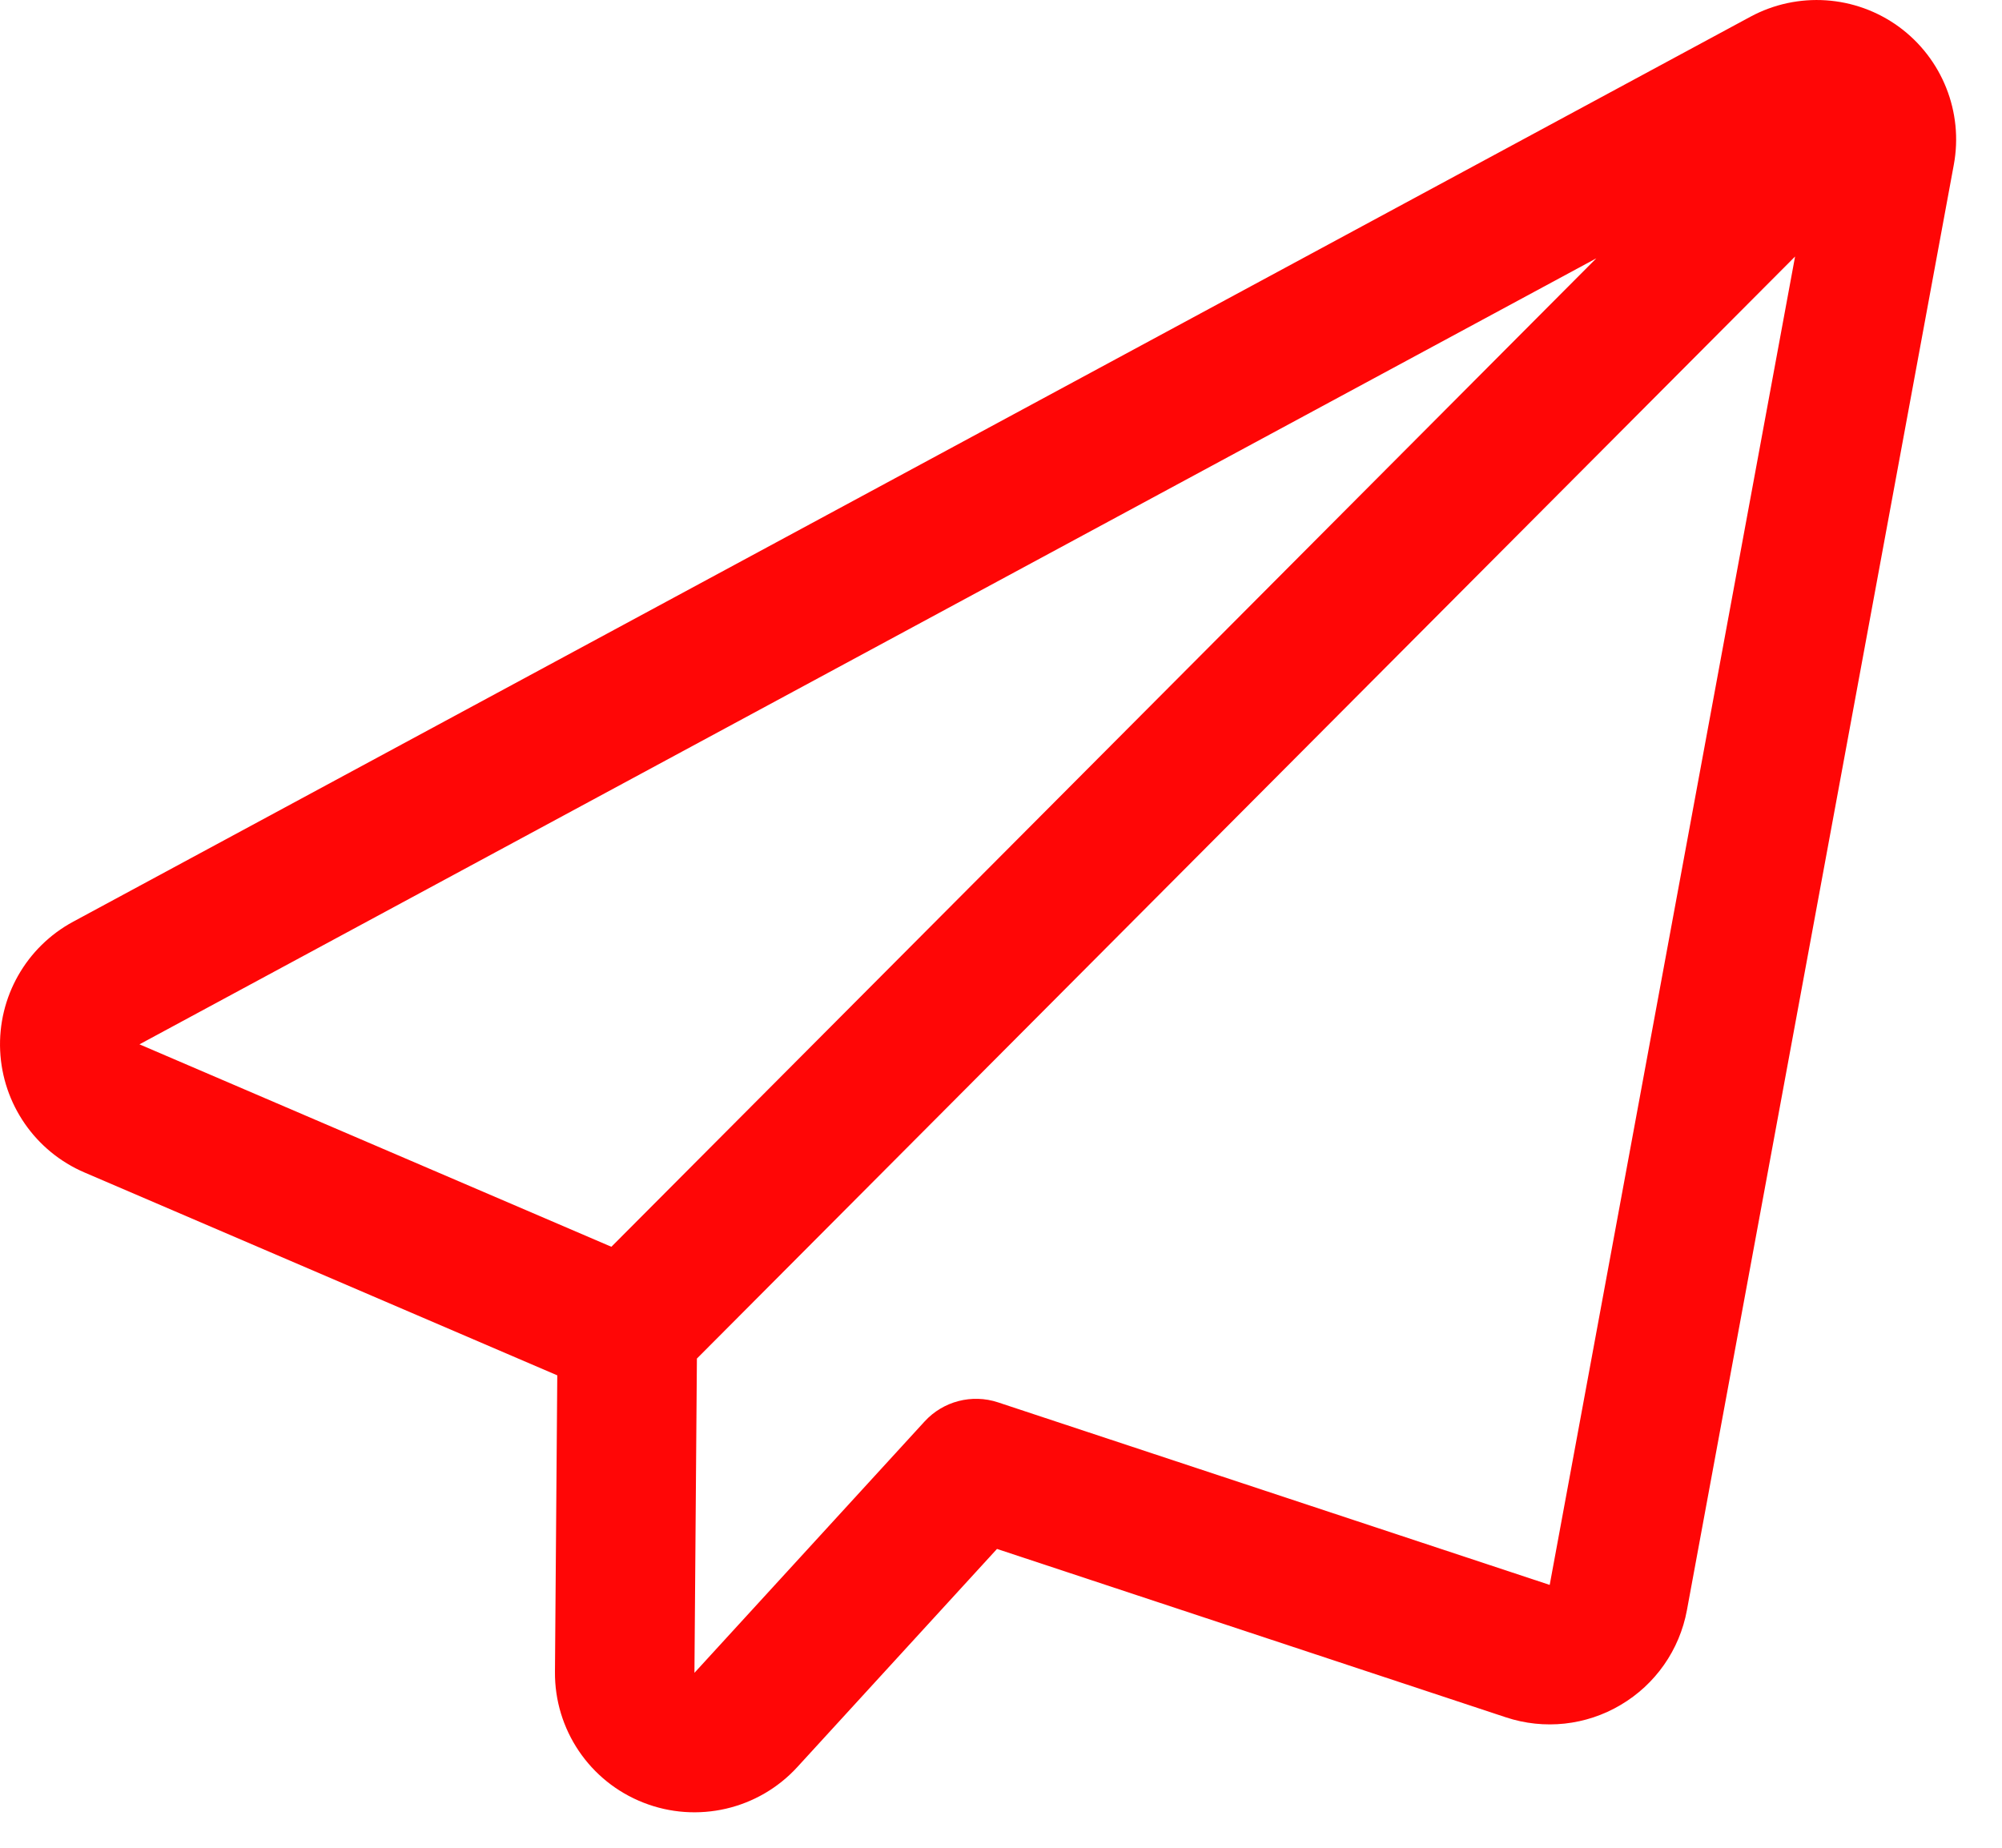
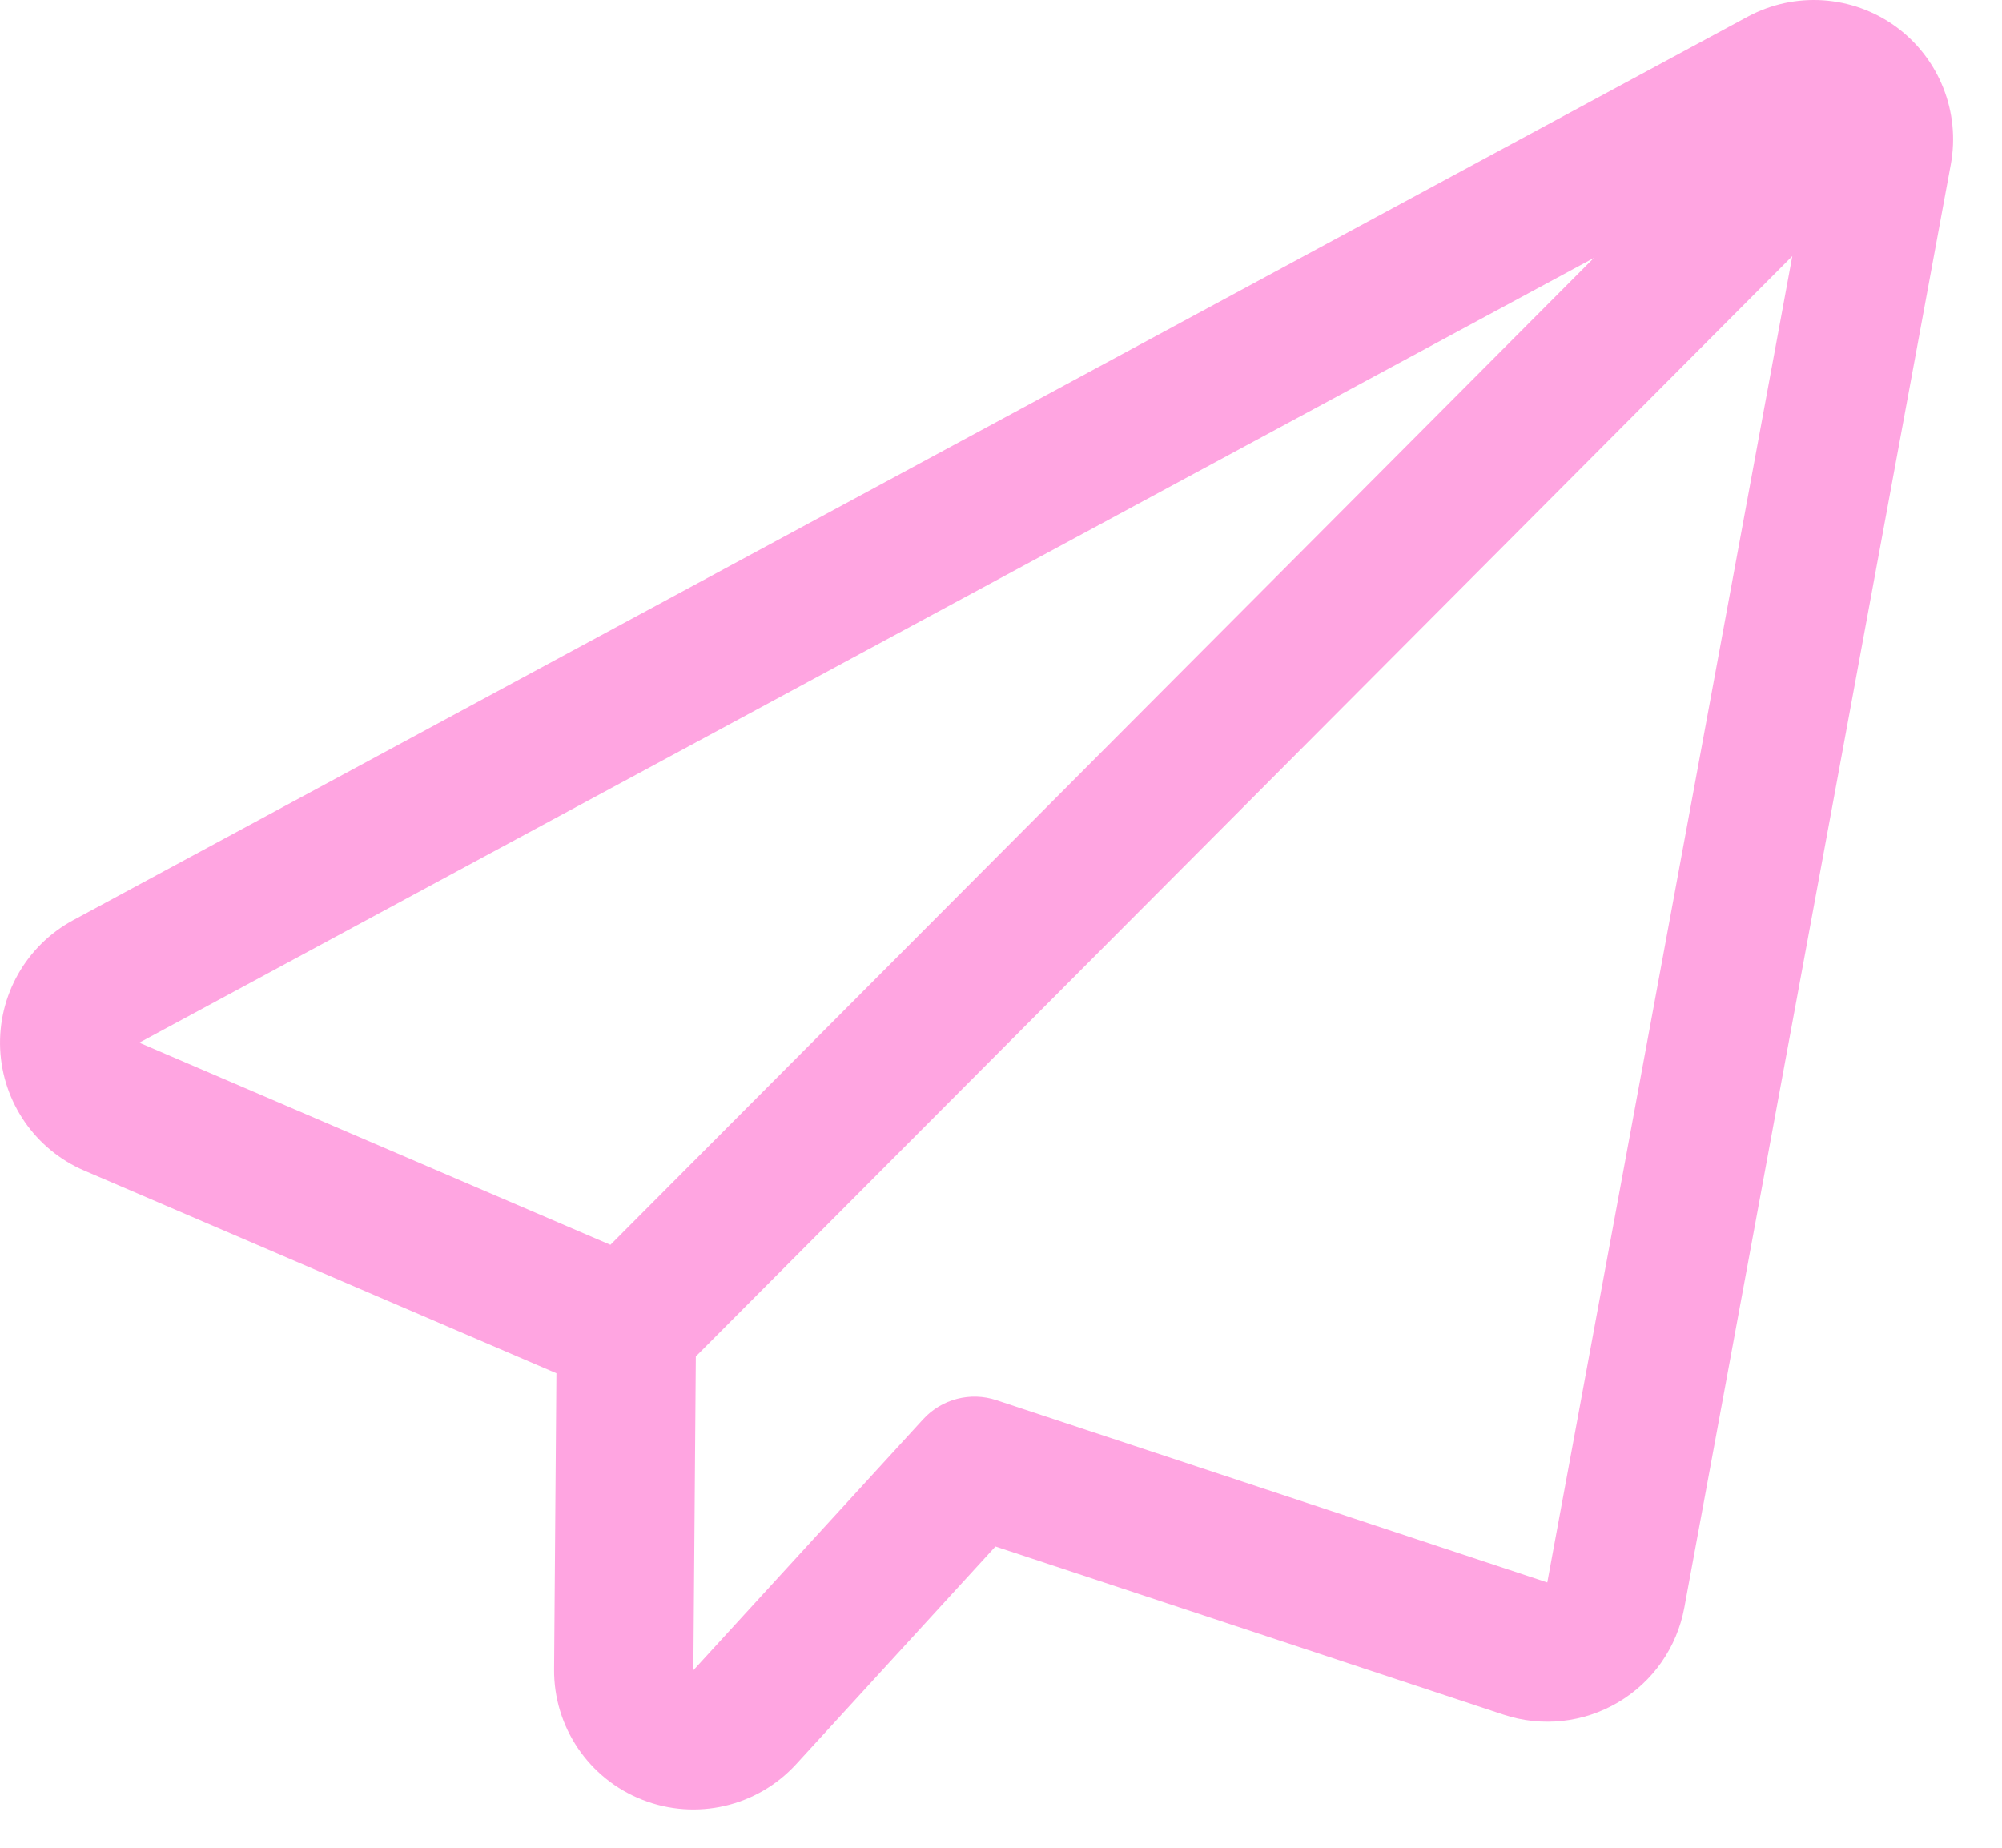
<svg xmlns="http://www.w3.org/2000/svg" width="39" height="36" viewBox="0 0 39 36" fill="none">
-   <path fill-rule="evenodd" clip-rule="evenodd" d="M34.099 0.326C27.255 4.02 8.247 14.276 1.428 17.956C0.509 18.451 -0.044 19.427 0.003 20.469C0.05 21.51 0.689 22.434 1.647 22.844L10.856 26.796L10.811 32.572C10.801 33.696 11.486 34.711 12.534 35.121C13.58 35.532 14.773 35.257 15.532 34.428L19.422 30.178L29.336 33.459C30.081 33.706 30.897 33.618 31.572 33.217C32.249 32.818 32.719 32.145 32.862 31.372L38.061 3.211C38.252 2.183 37.834 1.137 36.989 0.52C36.143 -0.095 35.019 -0.17 34.099 0.326ZM34.969 4.998L30.189 30.879L19.441 27.322C18.933 27.154 18.373 27.3 18.012 27.694L13.528 32.592L13.576 26.469L34.969 4.998ZM2.717 20.347L11.91 24.291L31.097 5.033L2.717 20.347Z" fill="#FF0606" />
+   <path fill-rule="evenodd" clip-rule="evenodd" d="M34.046 0.325C27.212 4.014 8.234 14.254 1.426 17.928C0.509 18.423 -0.043 19.397 0.003 20.437C0.05 21.476 0.688 22.399 1.644 22.808L10.839 26.755L10.794 32.521C10.784 33.643 11.468 34.657 12.514 35.066C13.559 35.477 14.75 35.202 15.508 34.374L19.392 30.131L29.29 33.407C30.034 33.654 30.849 33.566 31.523 33.166C32.199 32.767 32.668 32.095 32.811 31.324L38.002 3.207C38.192 2.18 37.776 1.135 36.932 0.519C36.087 -0.095 34.965 -0.17 34.046 0.325ZM34.915 4.99L30.142 30.831L19.411 27.28C18.903 27.111 18.345 27.258 17.984 27.651L13.507 32.542L13.555 26.428L34.915 4.99ZM2.713 20.315L11.891 24.253L31.049 5.026L2.713 20.315Z" fill="#FFA5E1" />
</svg>
